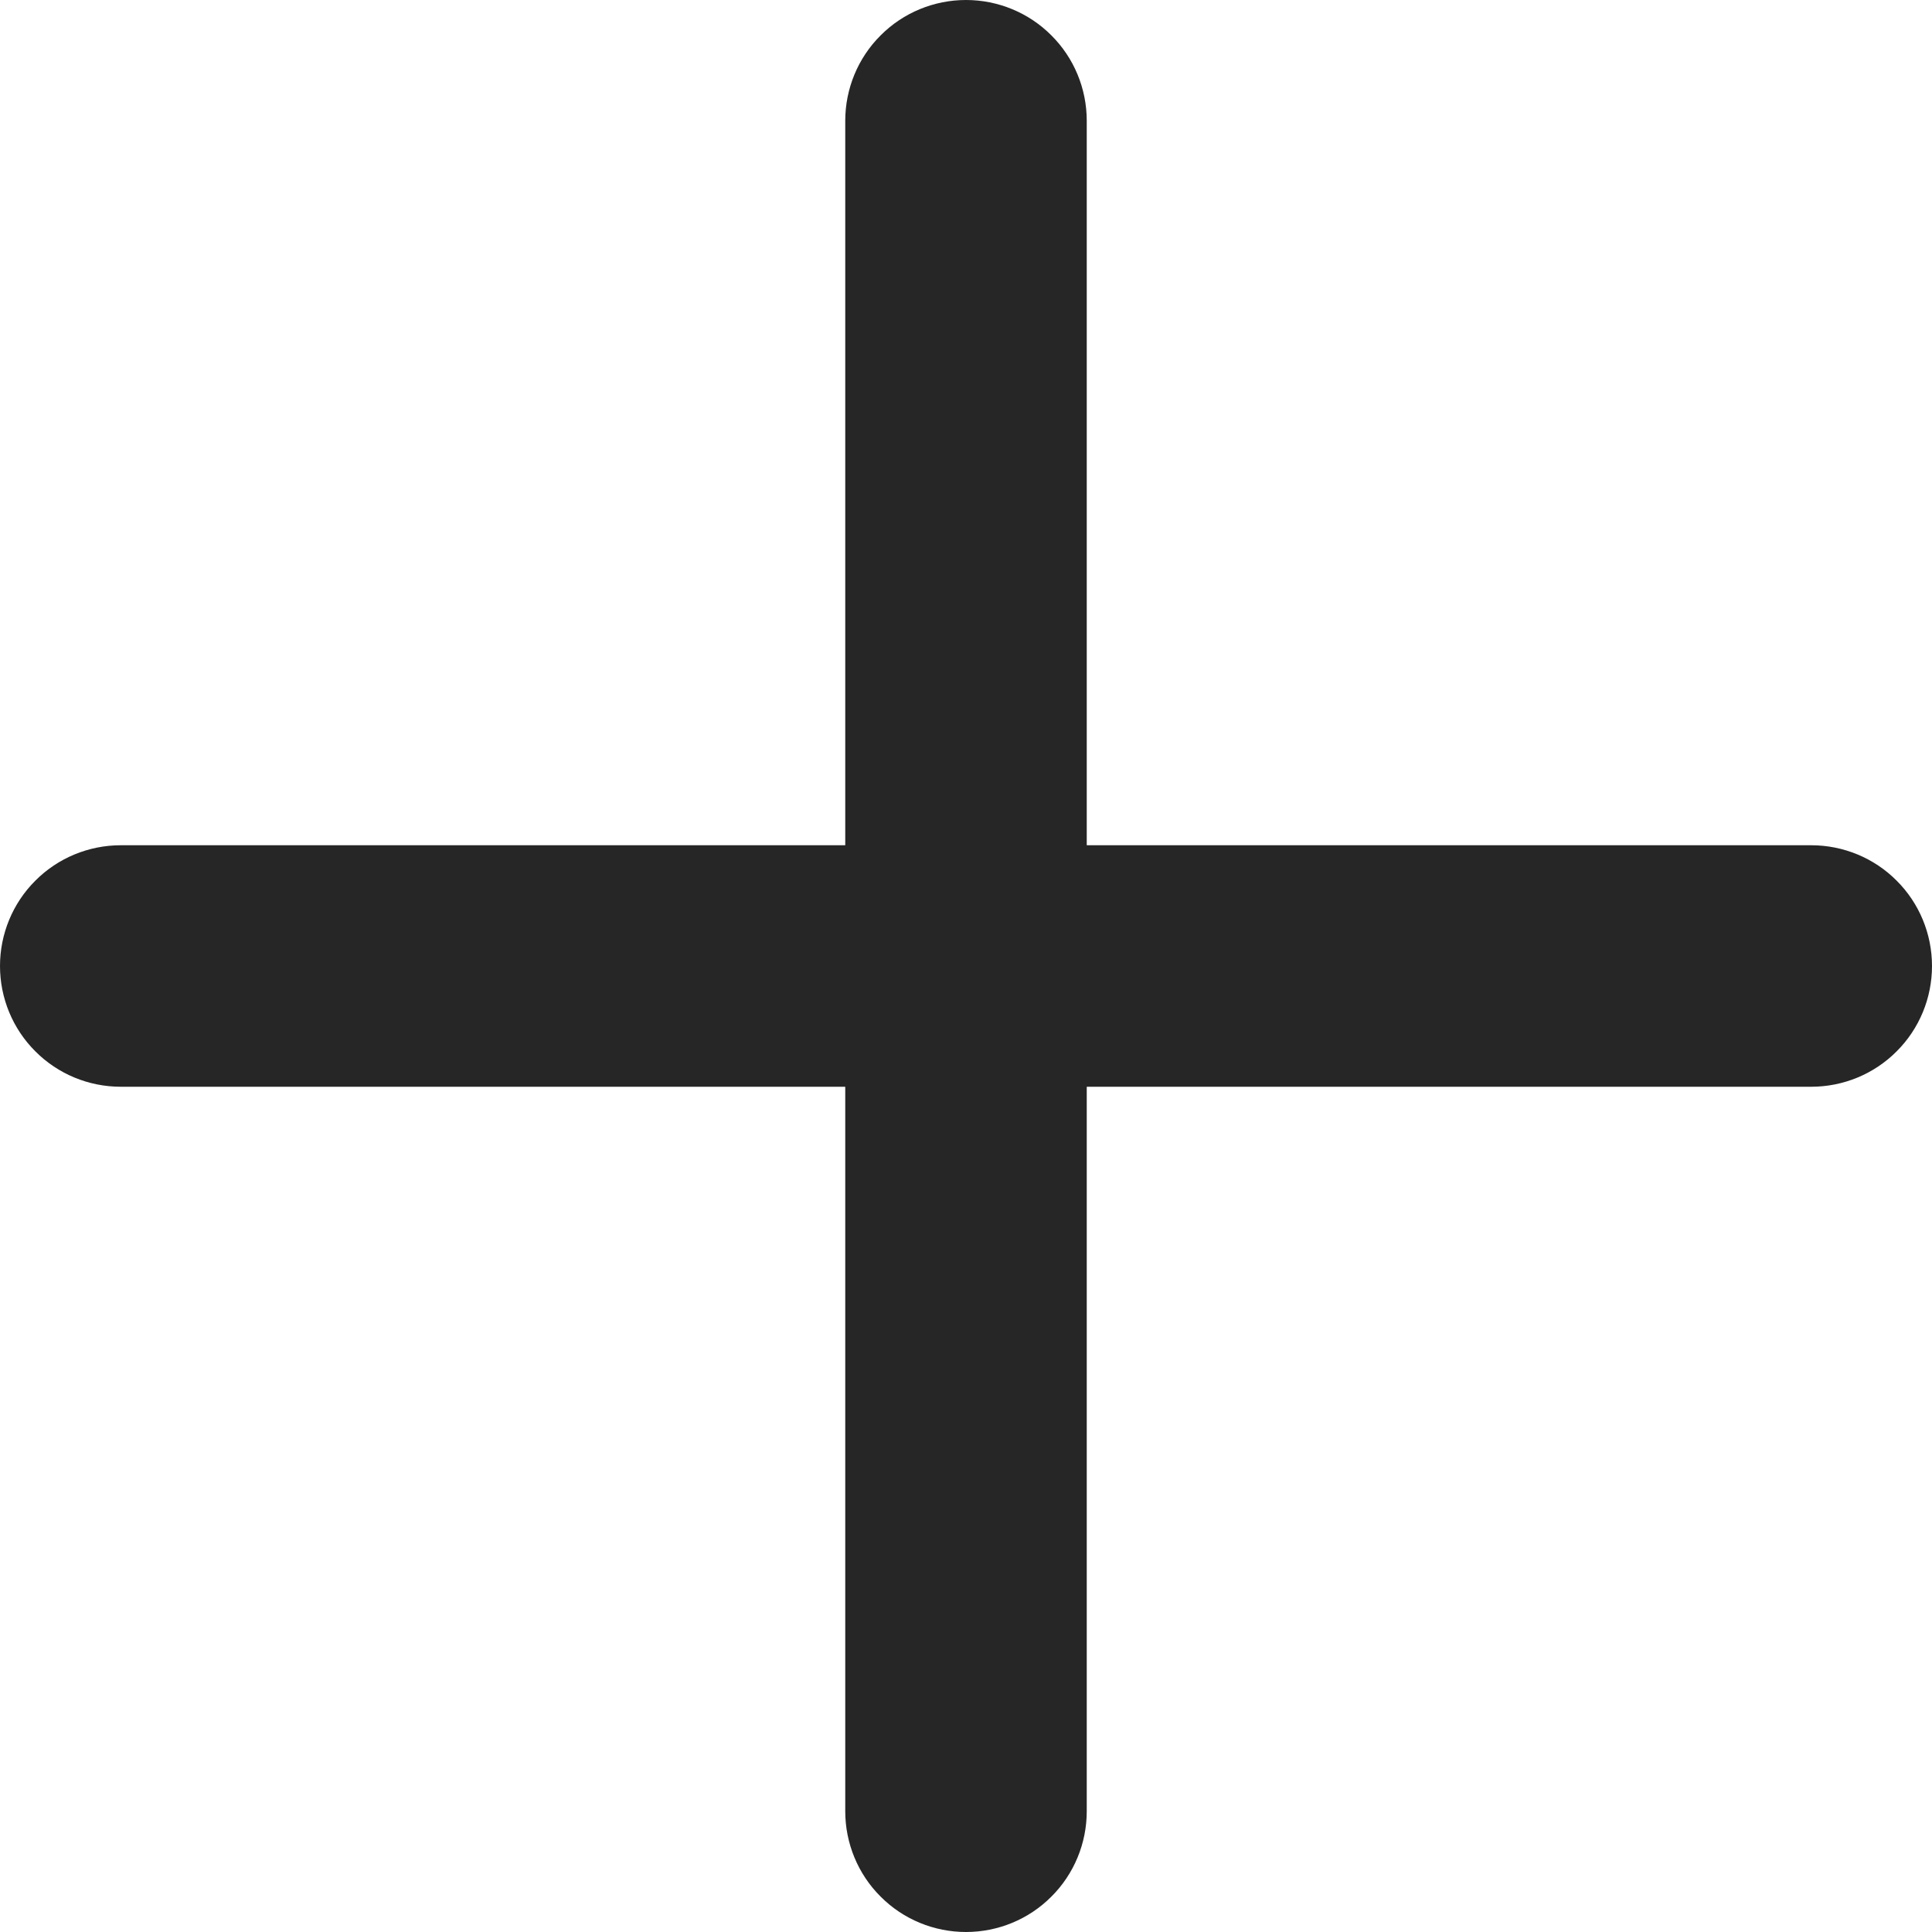
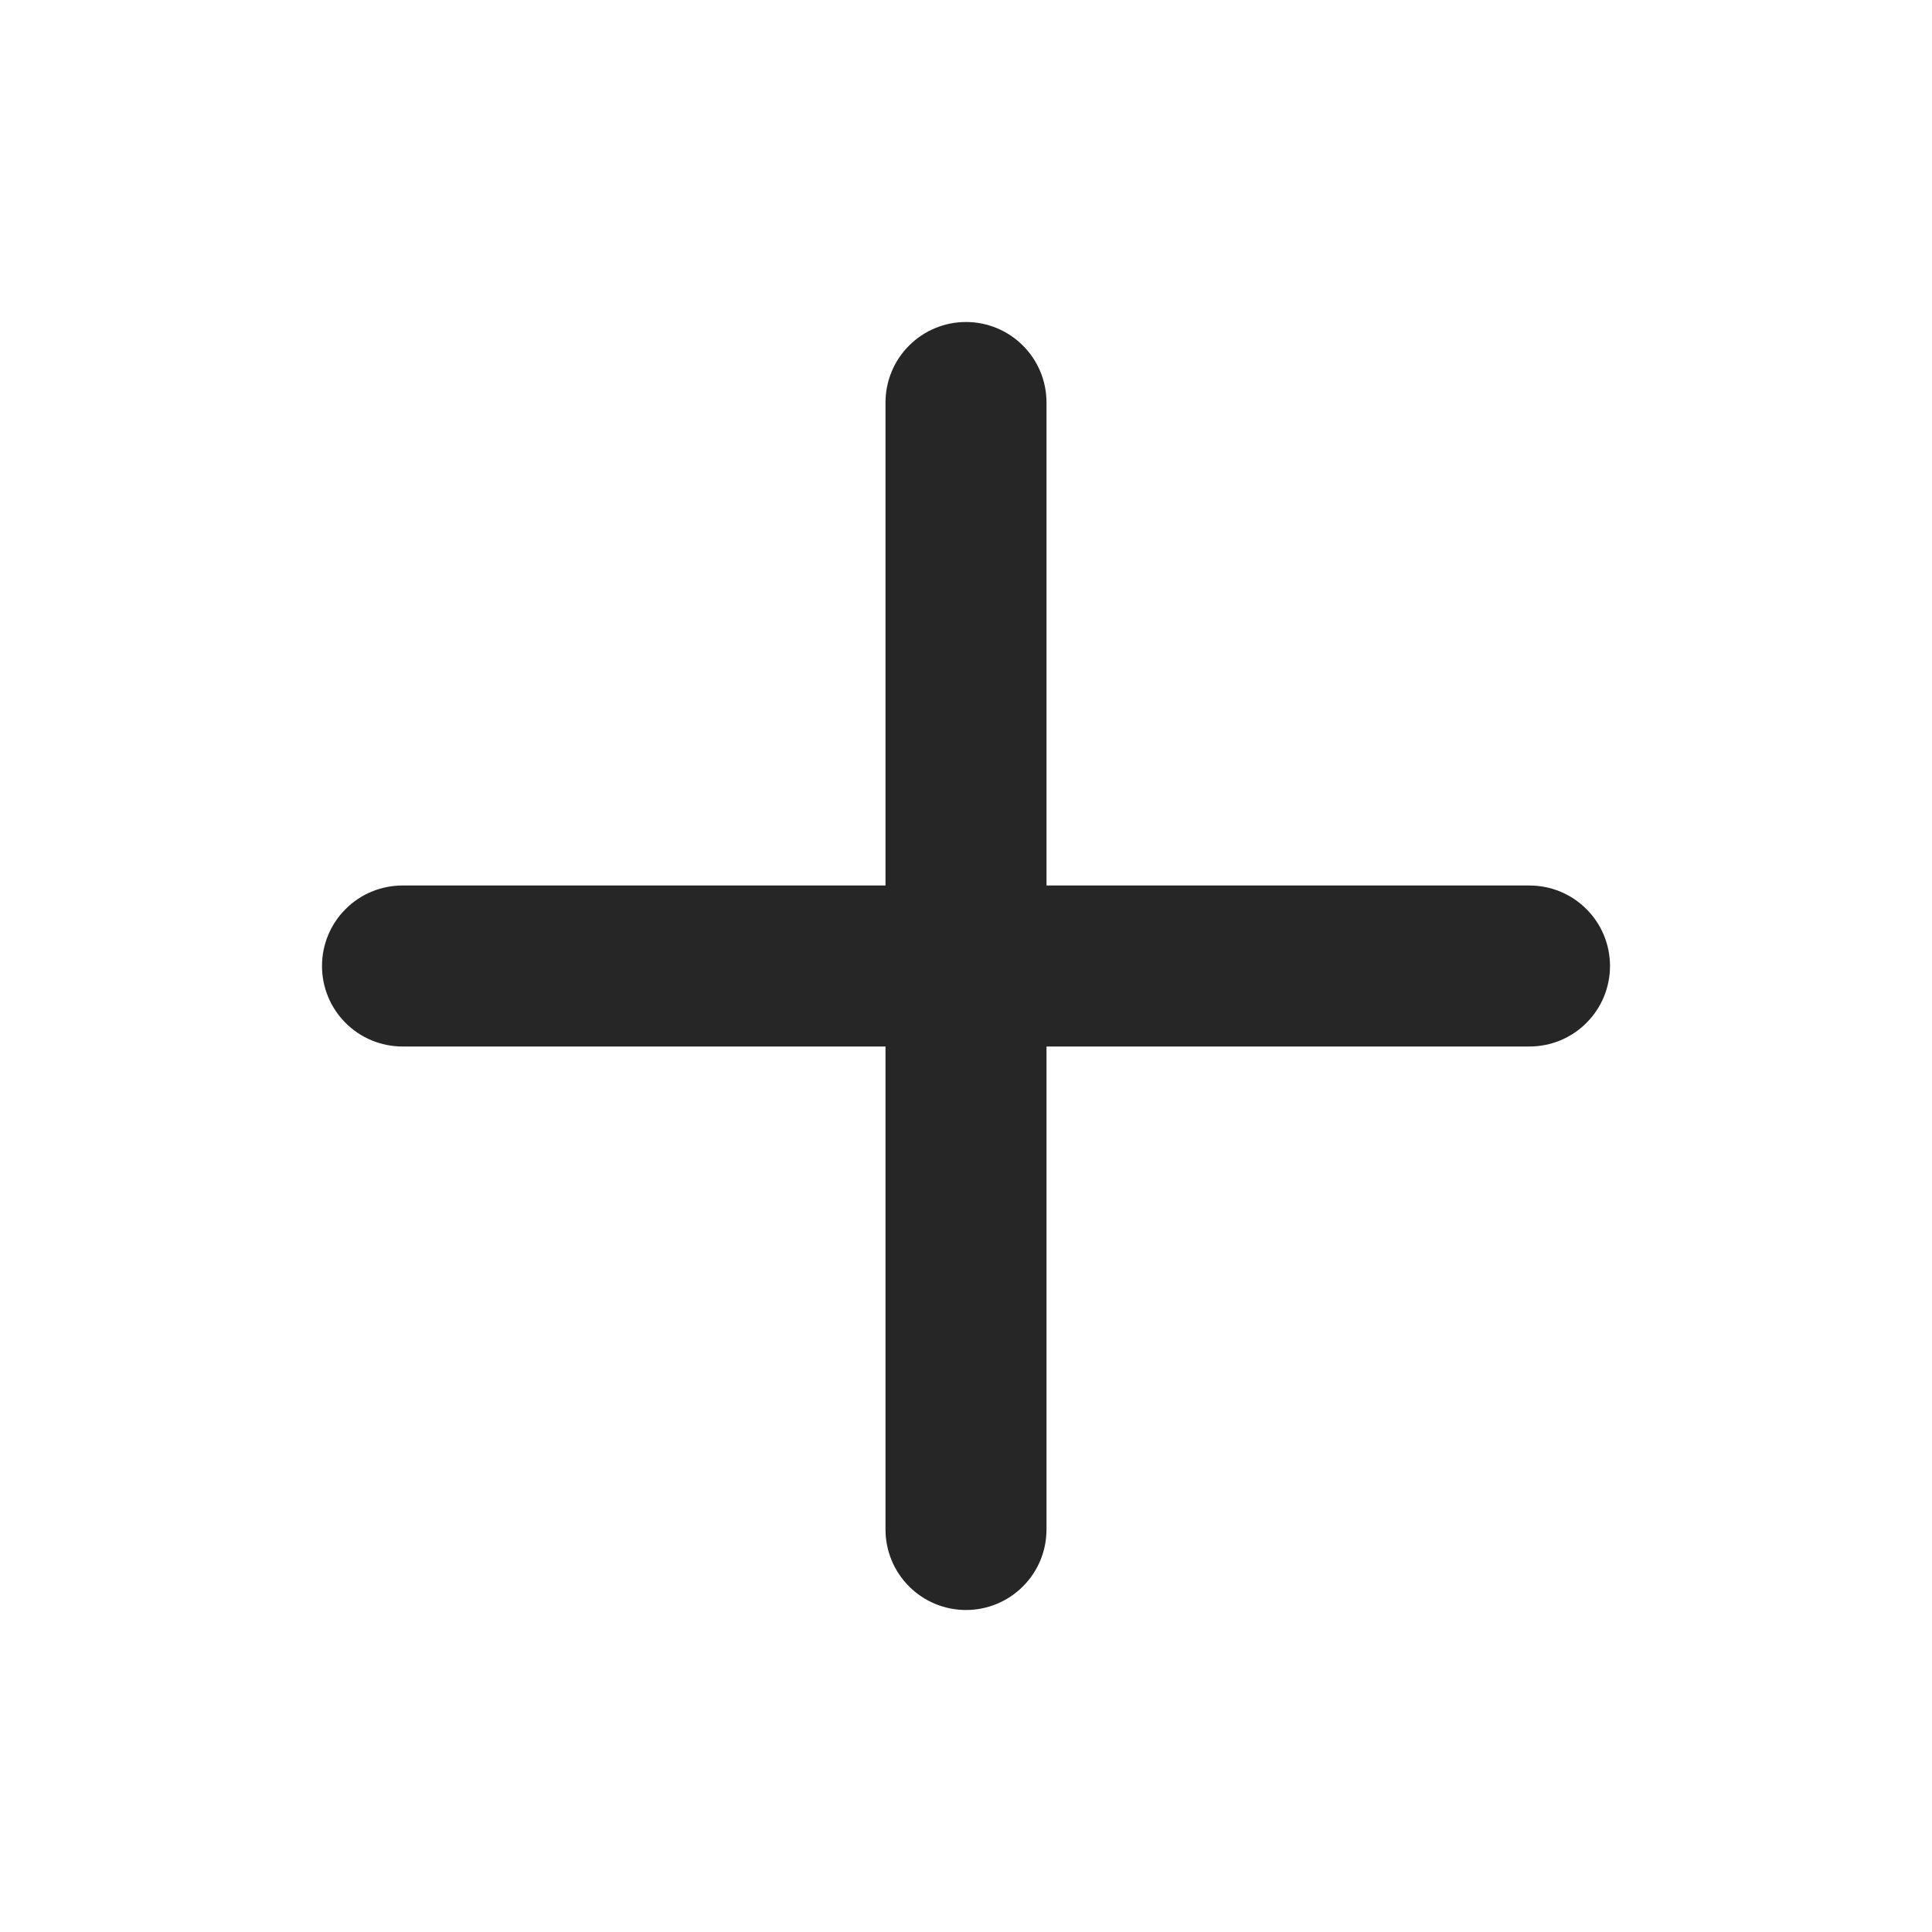
- <svg xmlns="http://www.w3.org/2000/svg" width="16" height="16" viewBox="0 0 16 16" fill="none">
-   <path d="M15 7H9V1C9 0.735 8.895 0.48 8.707 0.293C8.52 0.105 8.265 0 8 0C7.735 0 7.48 0.105 7.293 0.293C7.105 0.48 7 0.735 7 1V7H1C0.735 7 0.48 7.105 0.293 7.293C0.105 7.48 0 7.735 0 8C0 8.265 0.105 8.52 0.293 8.707C0.48 8.895 0.735 9 1 9H7V15C7 15.265 7.105 15.52 7.293 15.707C7.48 15.895 7.735 16 8 16C8.265 16 8.52 15.895 8.707 15.707C8.895 15.52 9 15.265 9 15V9H15C15.265 9 15.52 8.895 15.707 8.707C15.895 8.52 16 8.265 16 8C16 7.735 15.895 7.48 15.707 7.293C15.52 7.105 15.265 7 15 7Z" fill="#262626" />
+ <svg xmlns="http://www.w3.org/2000/svg" width="24" height="24" viewBox="0 0 24 24" fill="none">
+   <path d="M19 11H13V5C13 4.735 12.895 4.48 12.707 4.293C12.52 4.105 12.265 4 12 4C11.735 4 11.48 4.105 11.293 4.293C11.105 4.48 11 4.735 11 5V11H5C4.735 11 4.48 11.105 4.293 11.293C4.105 11.48 4 11.735 4 12C4 12.265 4.105 12.52 4.293 12.707C4.48 12.895 4.735 13 5 13H11V19C11 19.265 11.105 19.52 11.293 19.707C11.48 19.895 11.735 20 12 20C12.265 20 12.52 19.895 12.707 19.707C12.895 19.52 13 19.265 13 19V13H19C19.265 13 19.52 12.895 19.707 12.707C19.895 12.52 20 12.265 20 12C20 11.735 19.895 11.48 19.707 11.293C19.52 11.105 19.265 11 19 11Z" fill="#262626" />
</svg>
